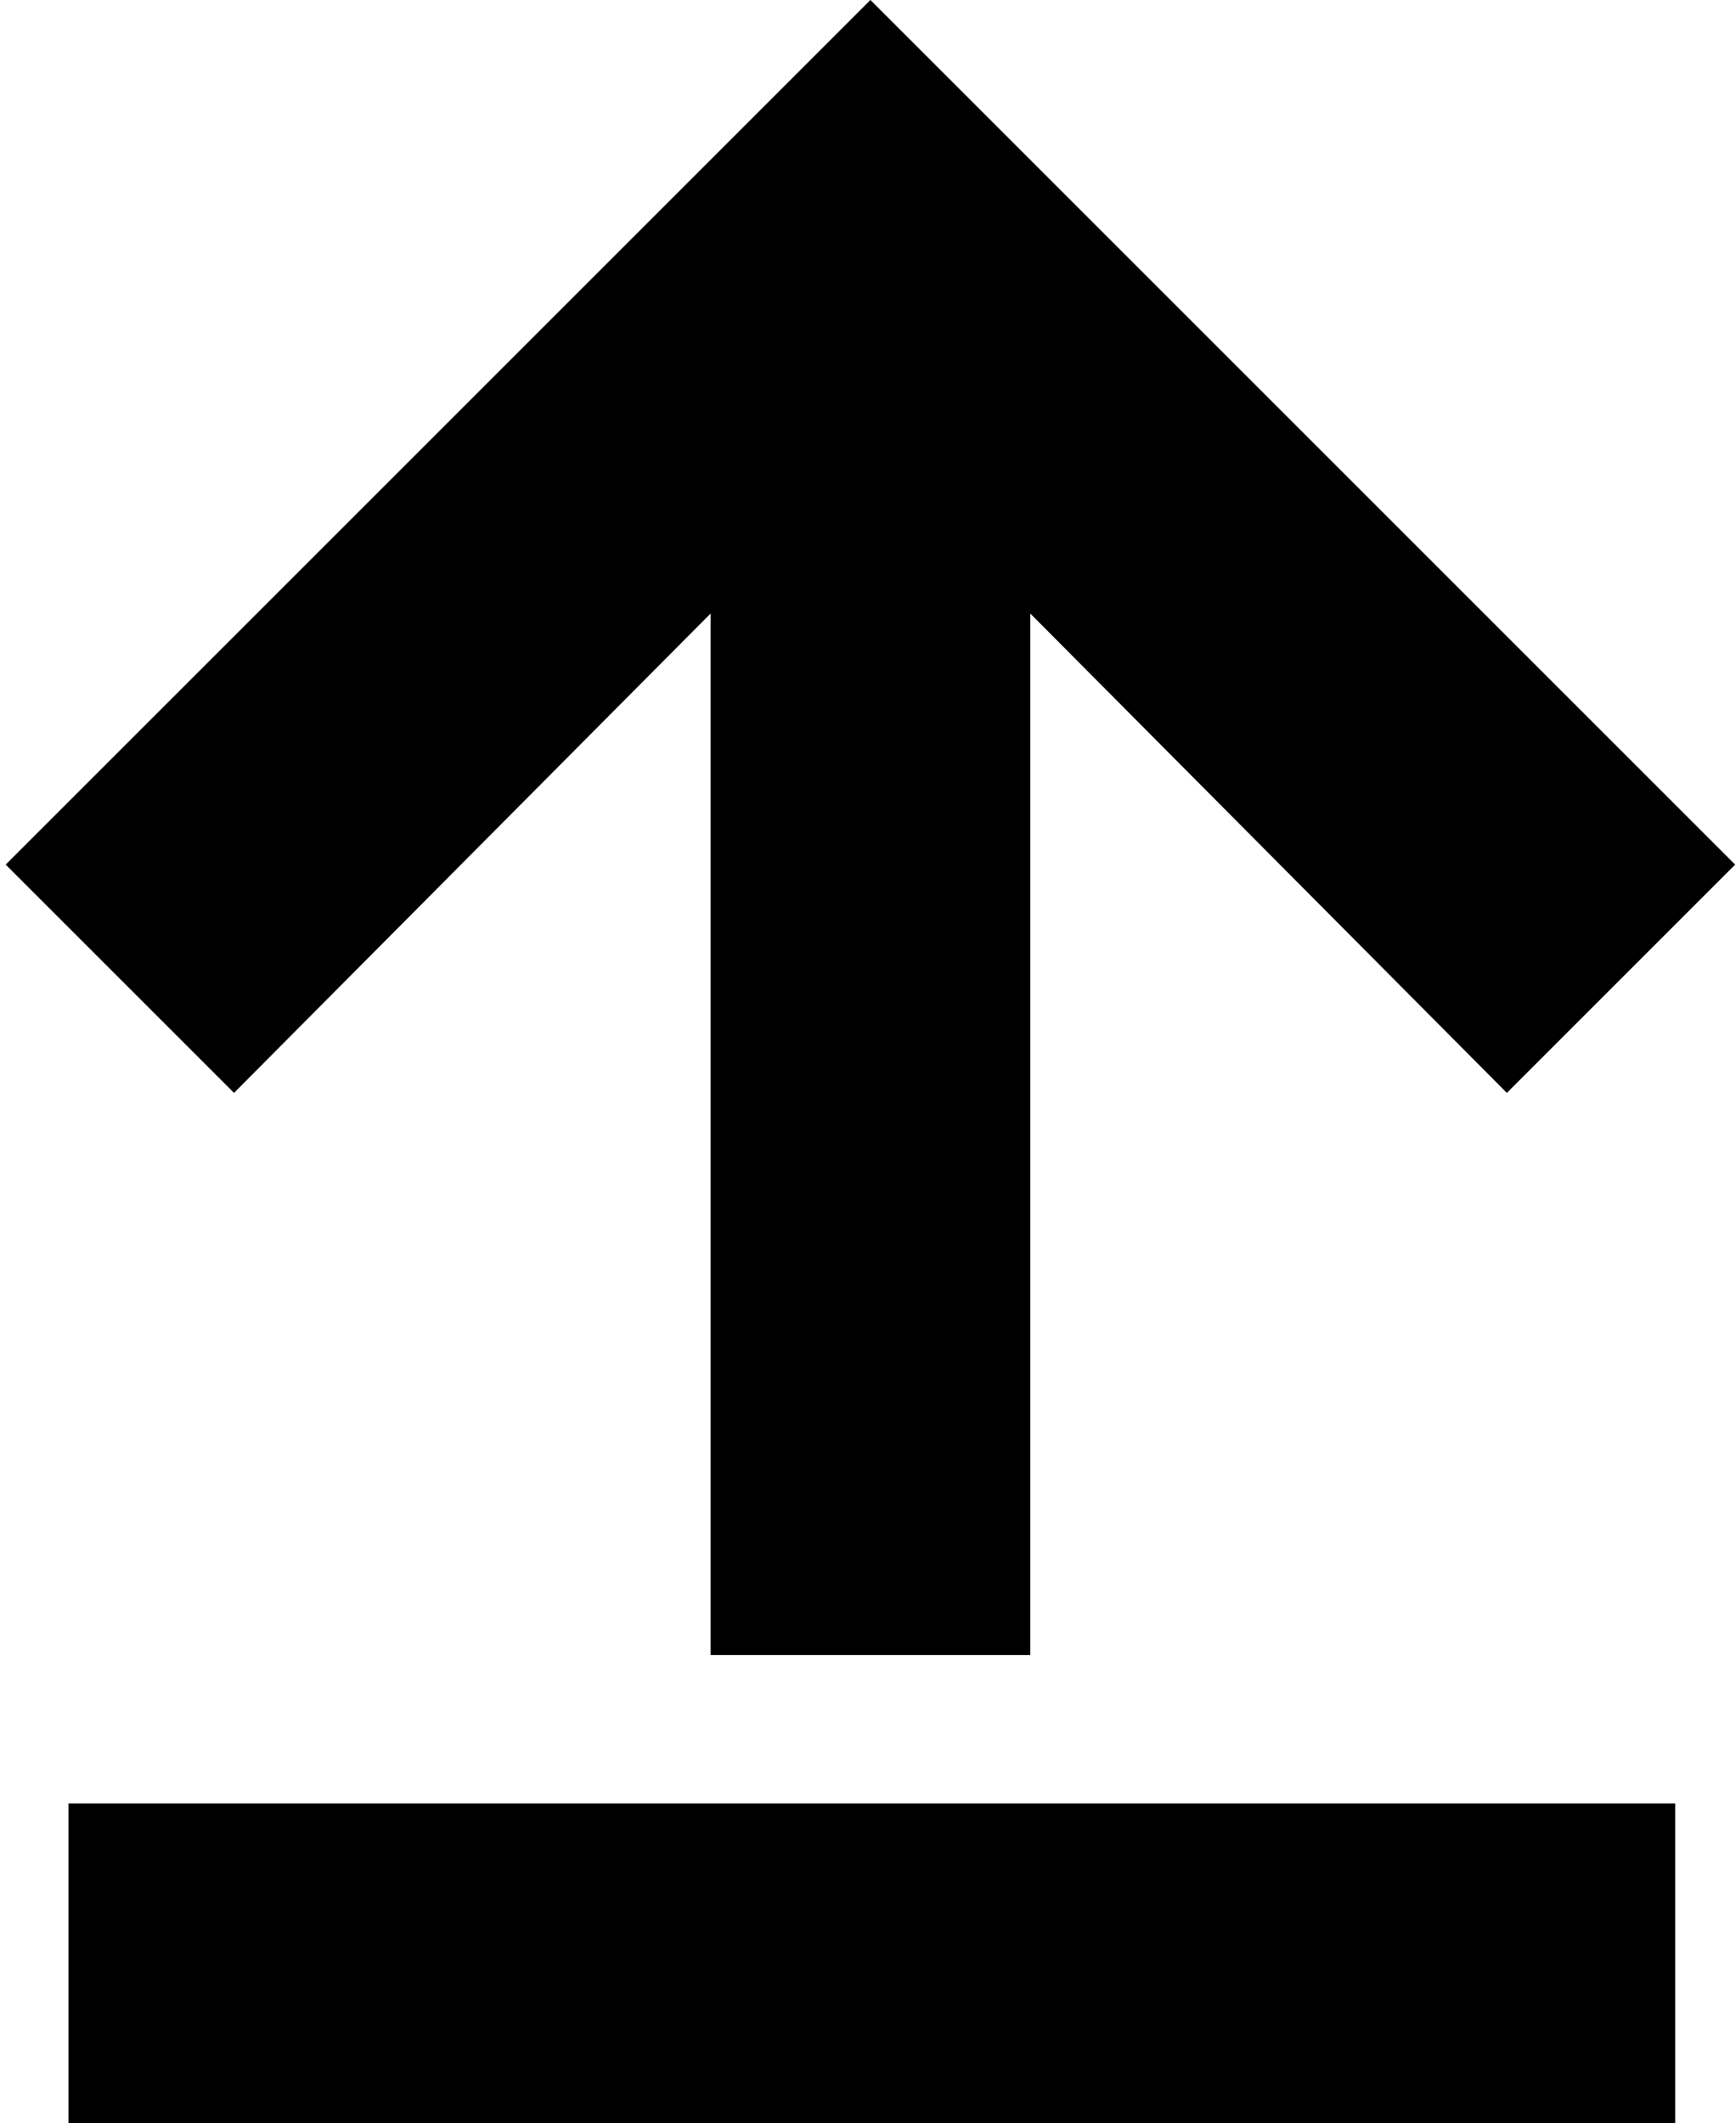
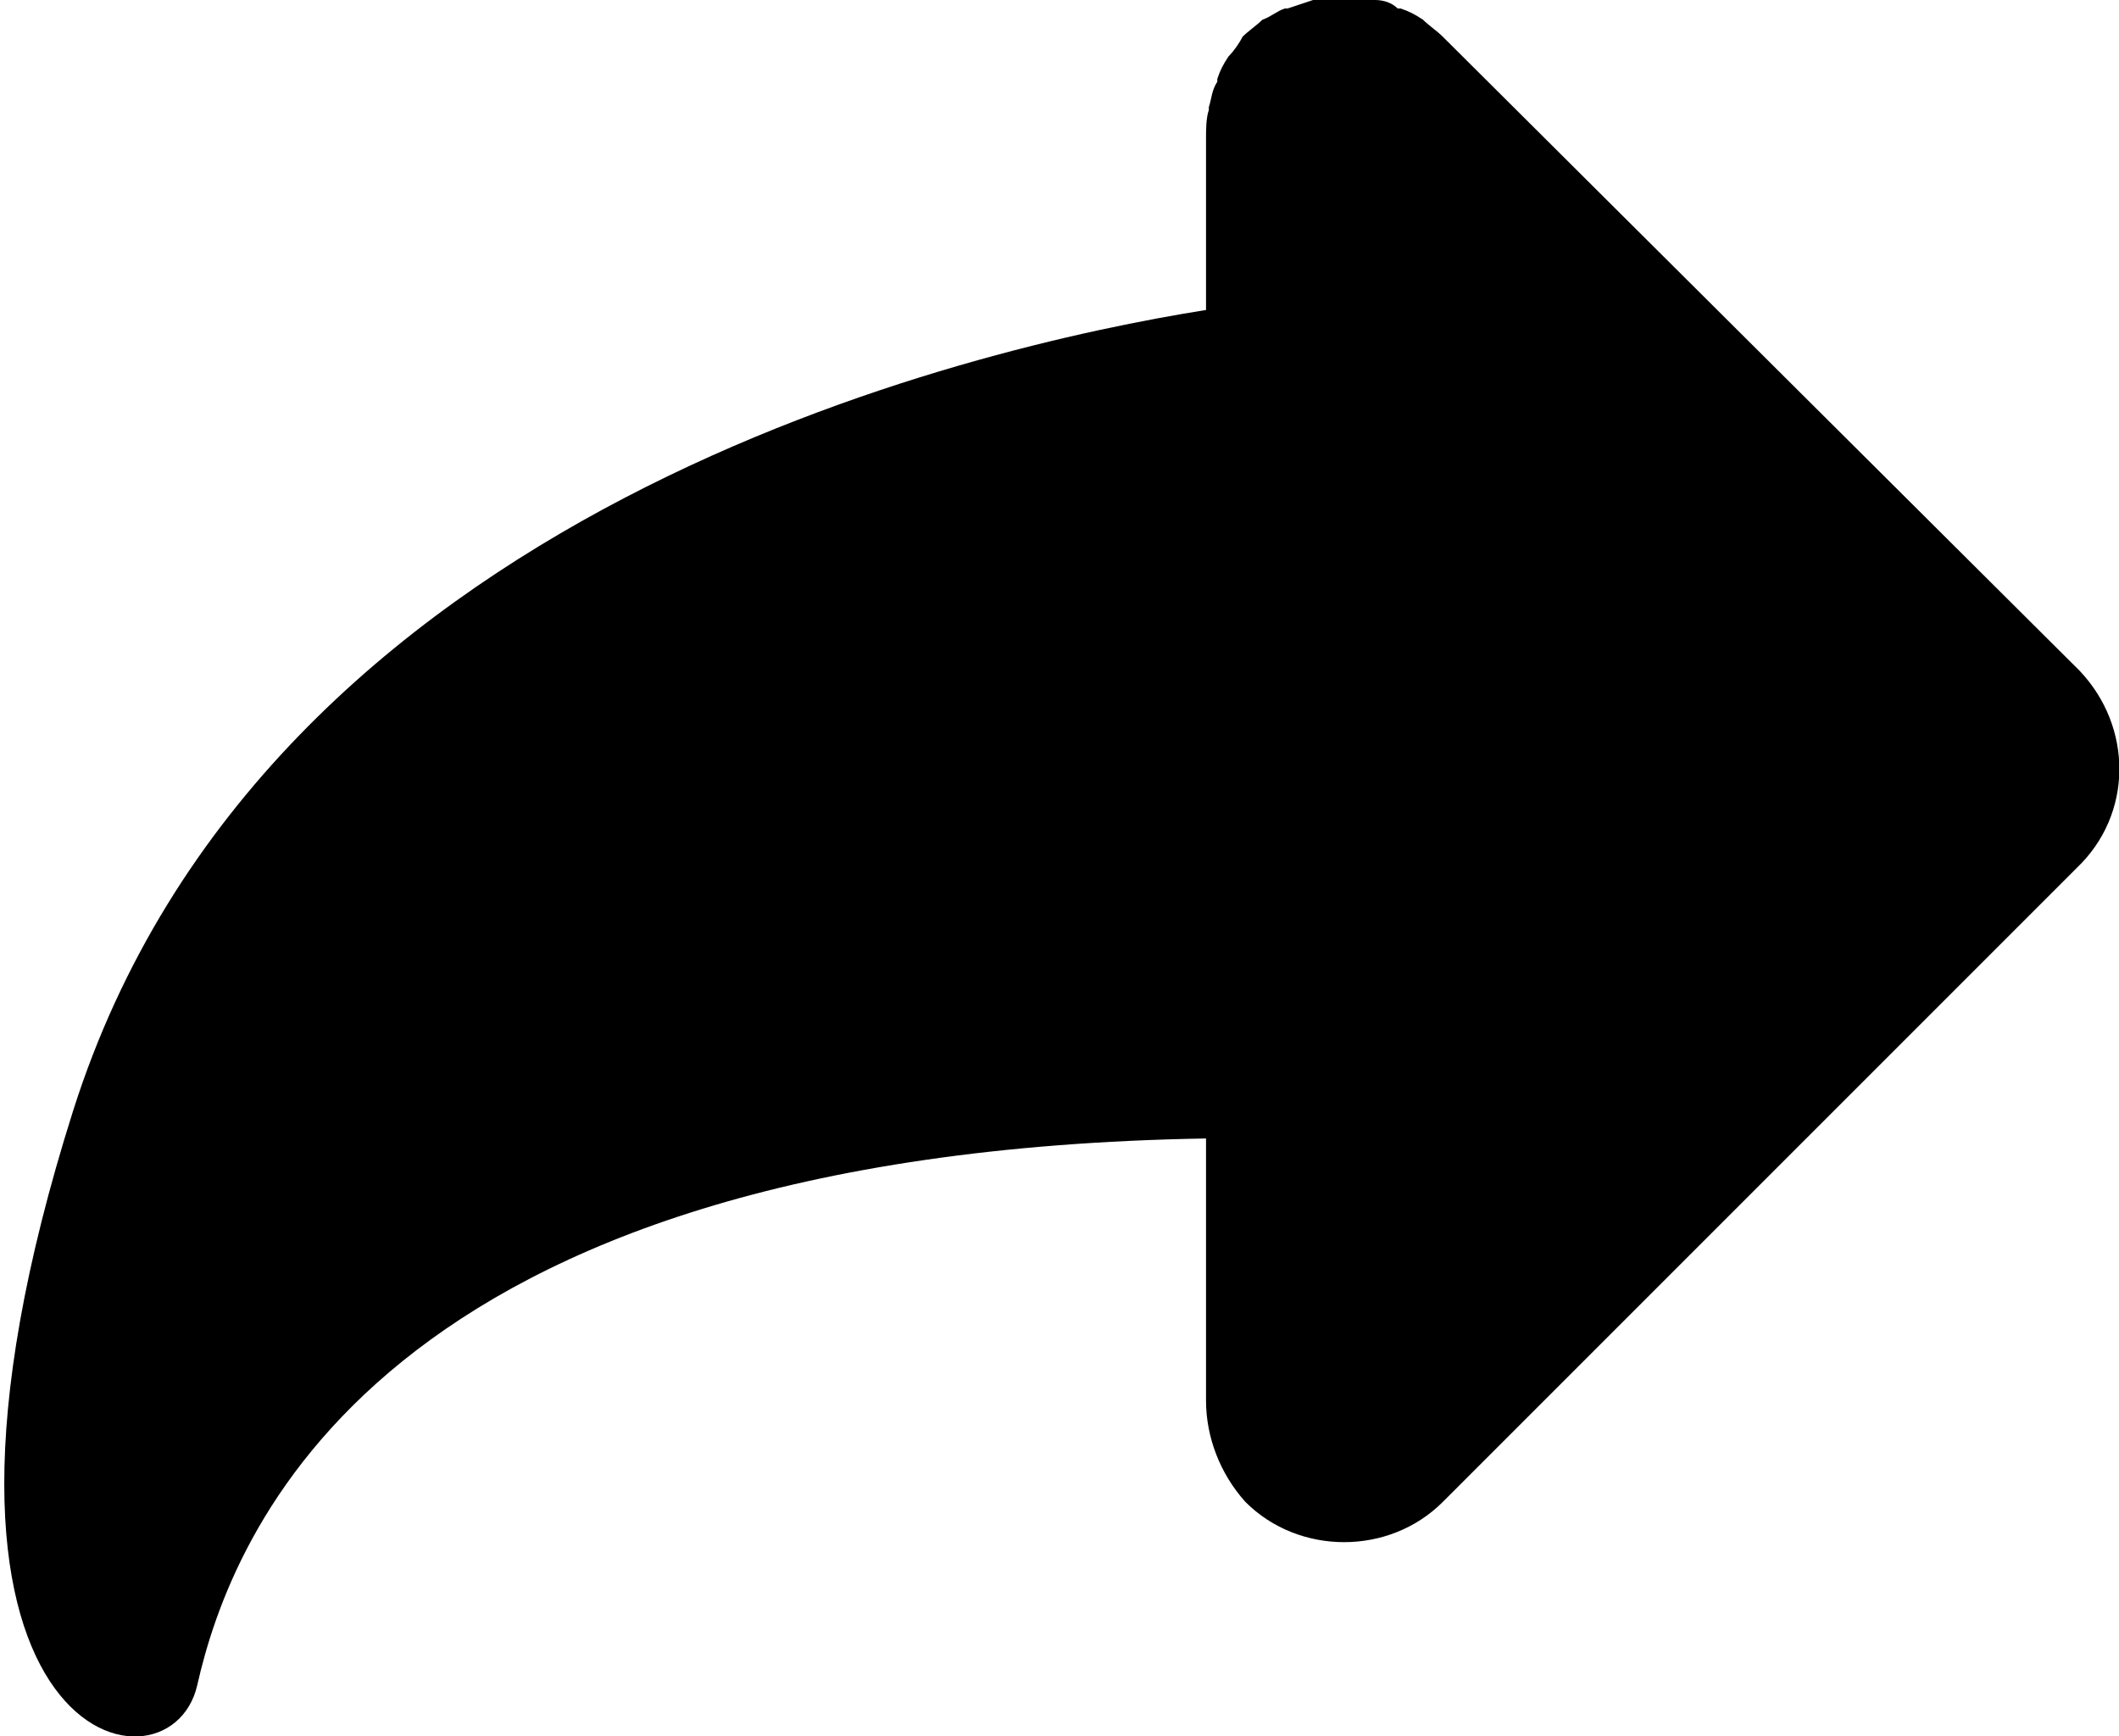
- <svg xmlns="http://www.w3.org/2000/svg" version="1.1" id="Layer_1" x="0px" y="0px" viewBox="0 0 60.8 74.4" style="enable-background:new 0 0 60.8 74.4;" xml:space="preserve">
-   <g>
-     <polygon points="24.9,21.5 24.9,58 36.1,58 36.1,21.5 52.8,38.3 60.8,30.3 30.5,0 0.2,30.3 8.2,38.3  " />
-     <rect x="2.4" y="63.2" width="56.3" height="11.2" />
-   </g>
+ <svg xmlns="http://www.w3.org/2000/svg" version="1.1" id="Layer_1" x="0px" y="0px" viewBox="0 0 75.2 61.6" style="enable-background:new 0 0 75.2 61.6;" xml:space="preserve">
+   <path d="M73.8,23.8L51.2,1.3c-0.2-0.2-0.5-0.4-0.7-0.6c0,0,0,0,0,0c-0.3-0.2-0.5-0.3-0.8-0.4c0,0,0,0-0.1,0C49.4,0.1,49.1,0,48.8,0  c0,0,0,0-0.1,0c-0.6-0.1-1.3-0.1-2,0c0,0,0,0-0.1,0c-0.3,0.1-0.6,0.2-0.9,0.3c0,0,0,0-0.1,0c-0.3,0.1-0.5,0.3-0.8,0.4c0,0,0,0,0,0  c-0.2,0.2-0.5,0.4-0.7,0.6C44,1.5,43.8,1.8,43.6,2c0,0,0,0,0,0c-0.2,0.3-0.3,0.5-0.4,0.8c0,0,0,0,0,0.1C43,3.2,43,3.5,42.9,3.8  c0,0,0,0,0,0.1c-0.1,0.3-0.1,0.7-0.1,1V11c-8.2,1.3-33.4,7-40.2,28.4C-4.5,61.8,6,64.2,7,59.8c1.2-5.3,6.3-18.9,35.8-19.4v9.3  c0,0,0,0,0,0c0,1.3,0.5,2.6,1.4,3.6c1.9,1.9,5.1,1.9,7,0l22.5-22.5C75.7,28.9,75.7,25.8,73.8,23.8z" />
</svg>
